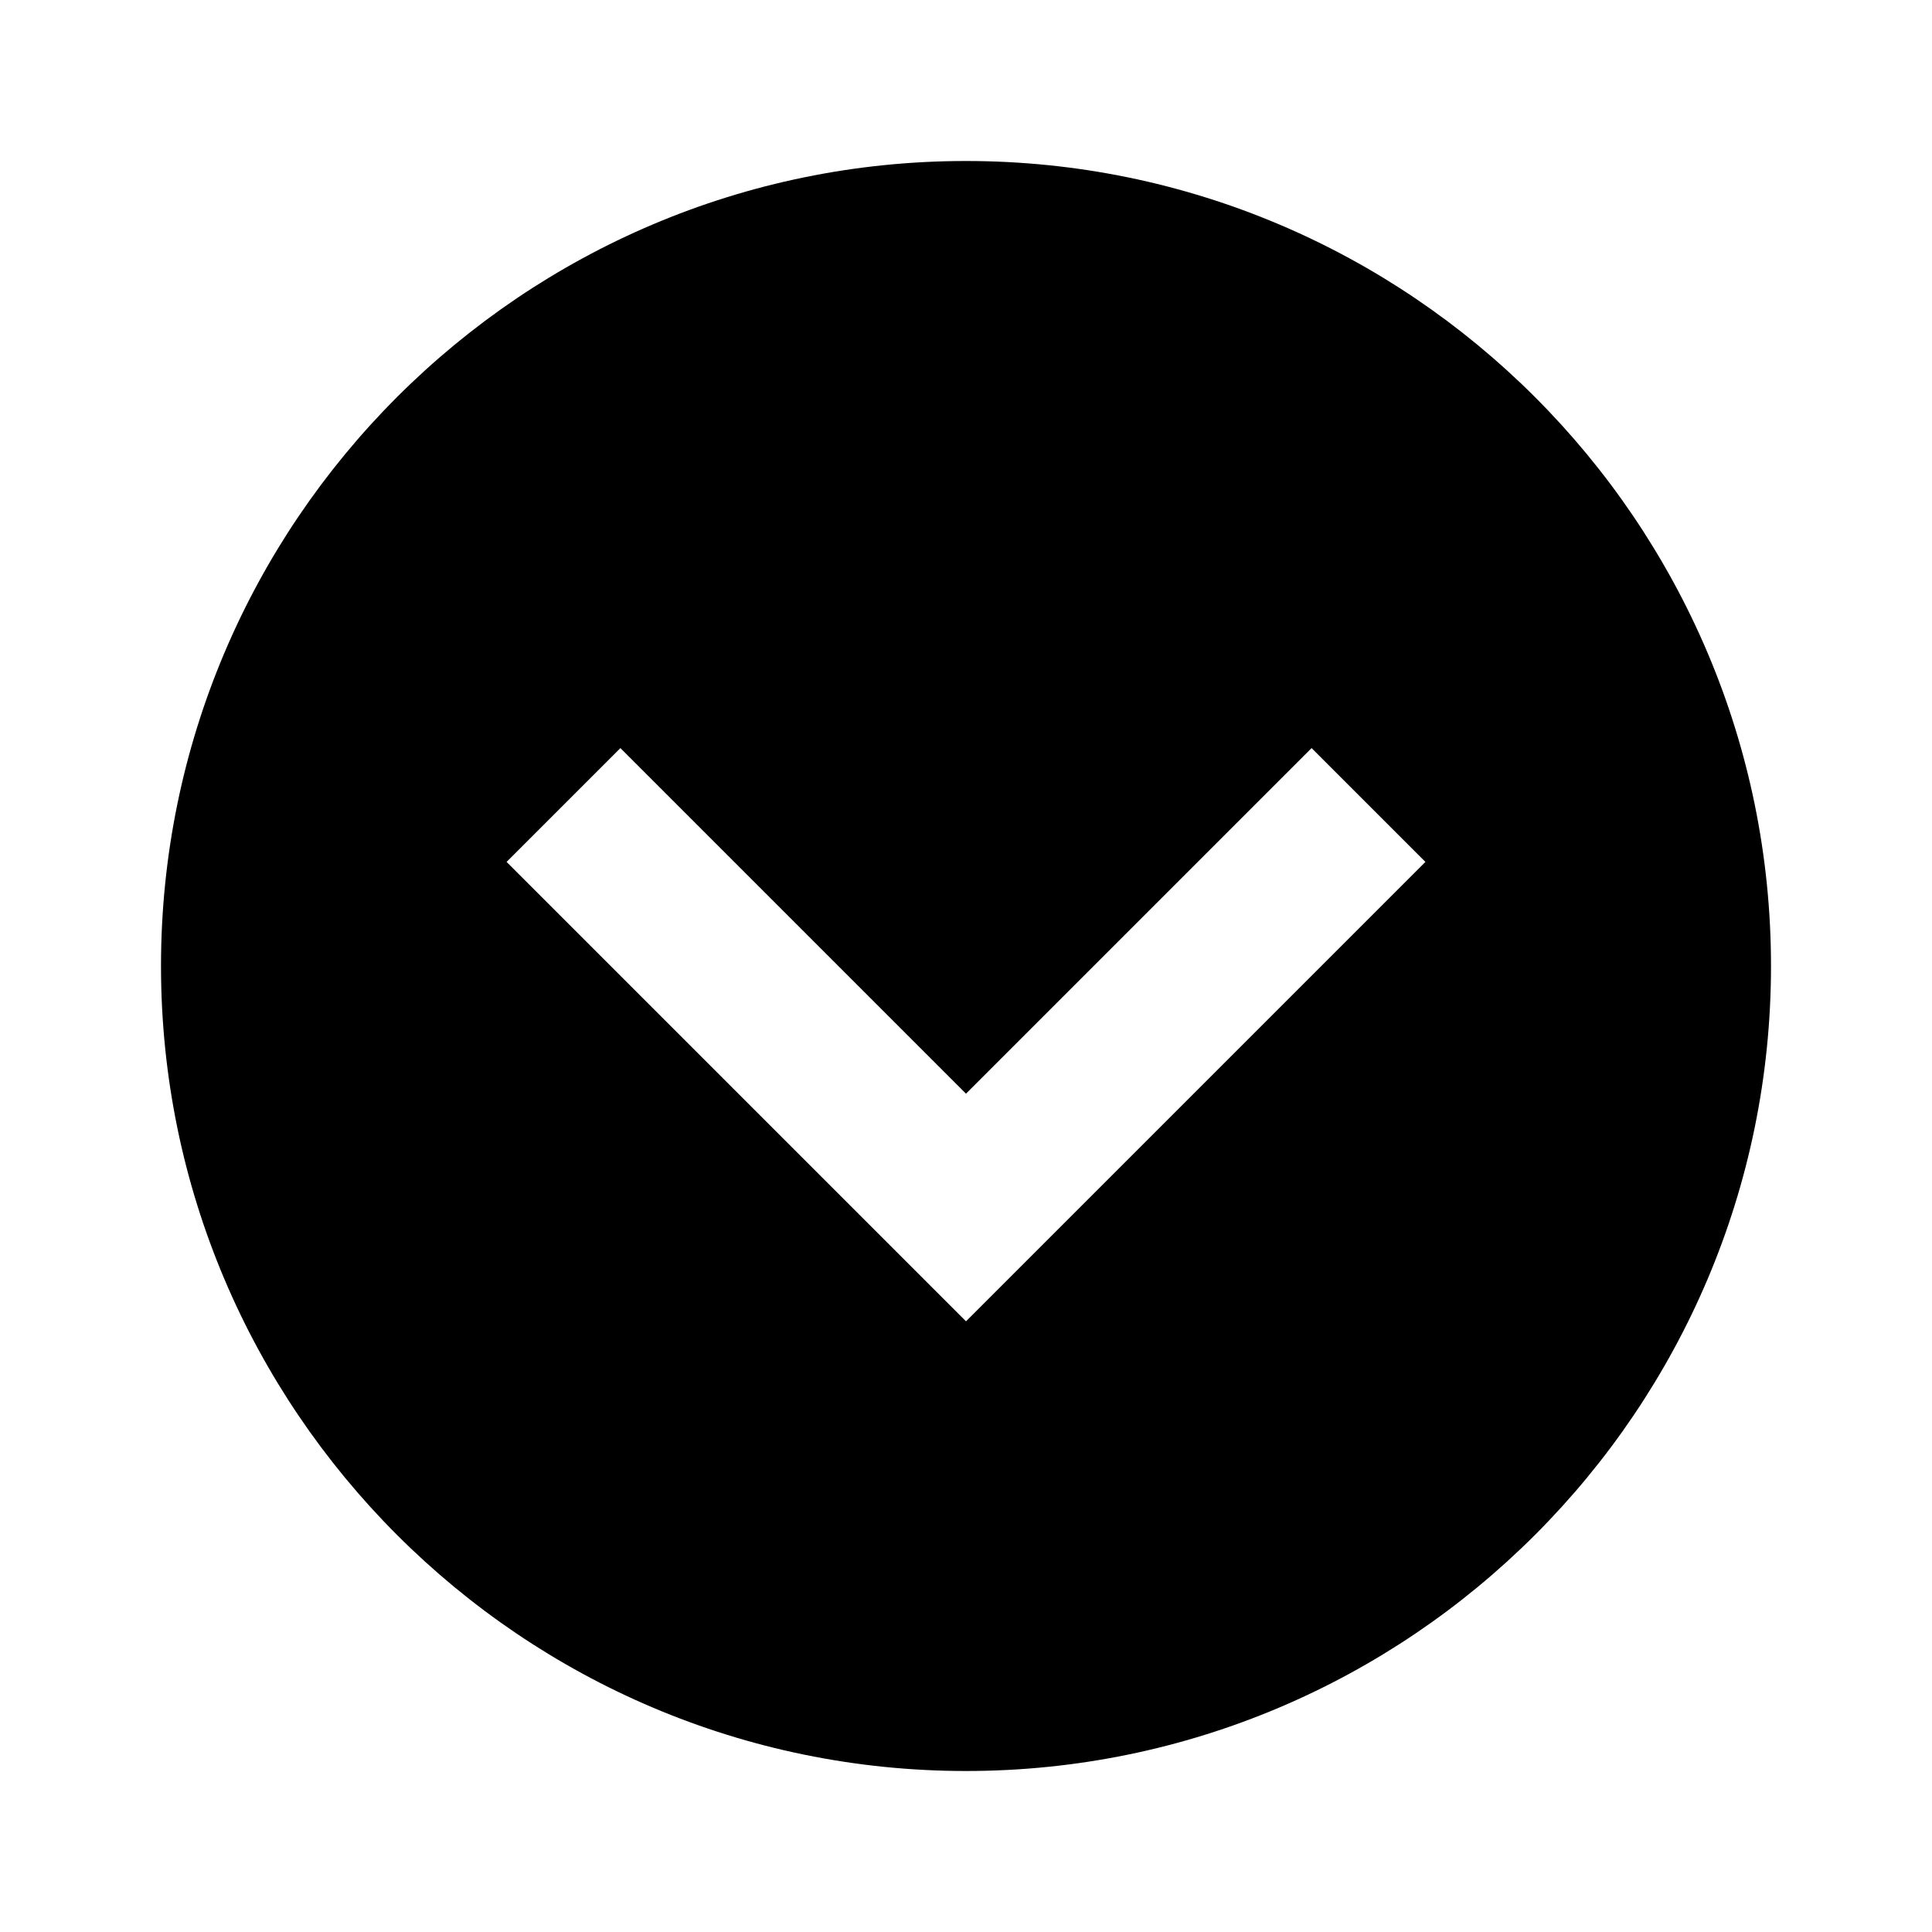
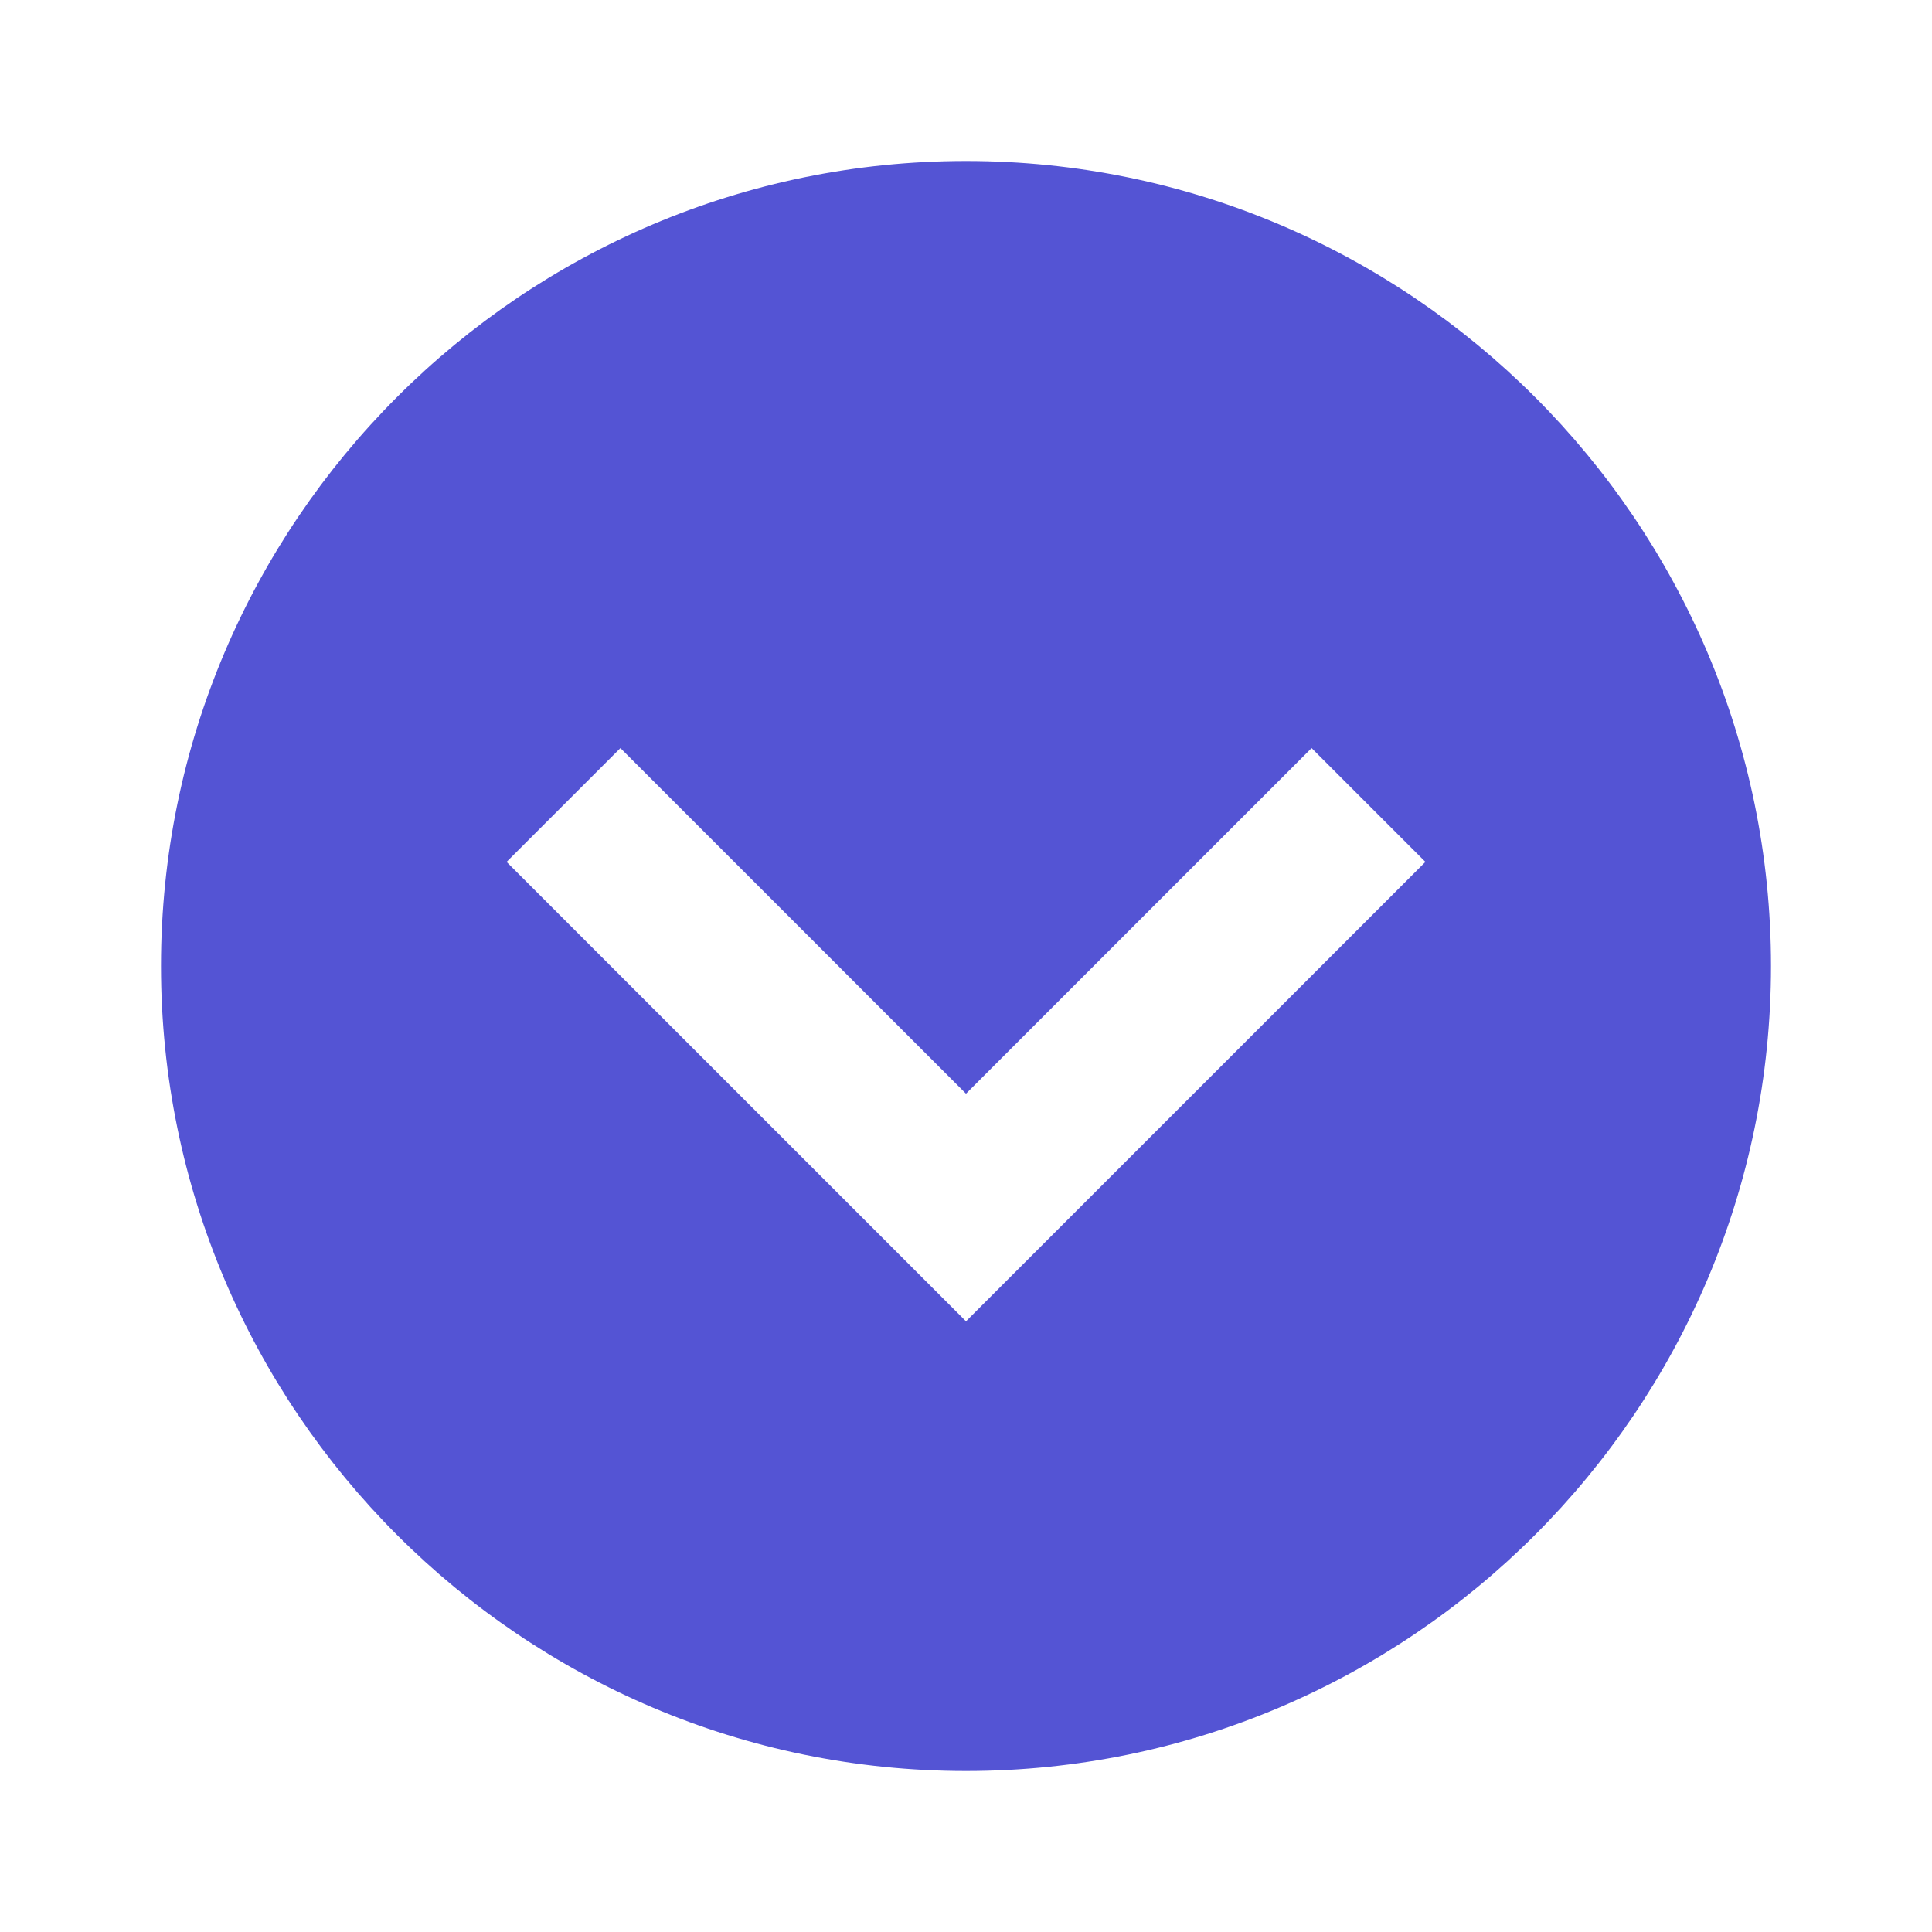
- <svg xmlns="http://www.w3.org/2000/svg" width="24" height="24" style="fill: rgba(0, 0, 0, 1);transform: ;msFilter:;">
+ <svg xmlns="http://www.w3.org/2000/svg" width="24" height="24" style="fill: #5454d4;transform: ;msFilter:;">
  <path d="M12 2C6.486 2 2 6.486 2 12s4.486 10 10 10 10-4.486 10-10S17.514 2 12 2zm0 14.414-5.707-5.707 1.414-1.414L12 13.586l4.293-4.293 1.414 1.414L12 16.414z" />
</svg>
